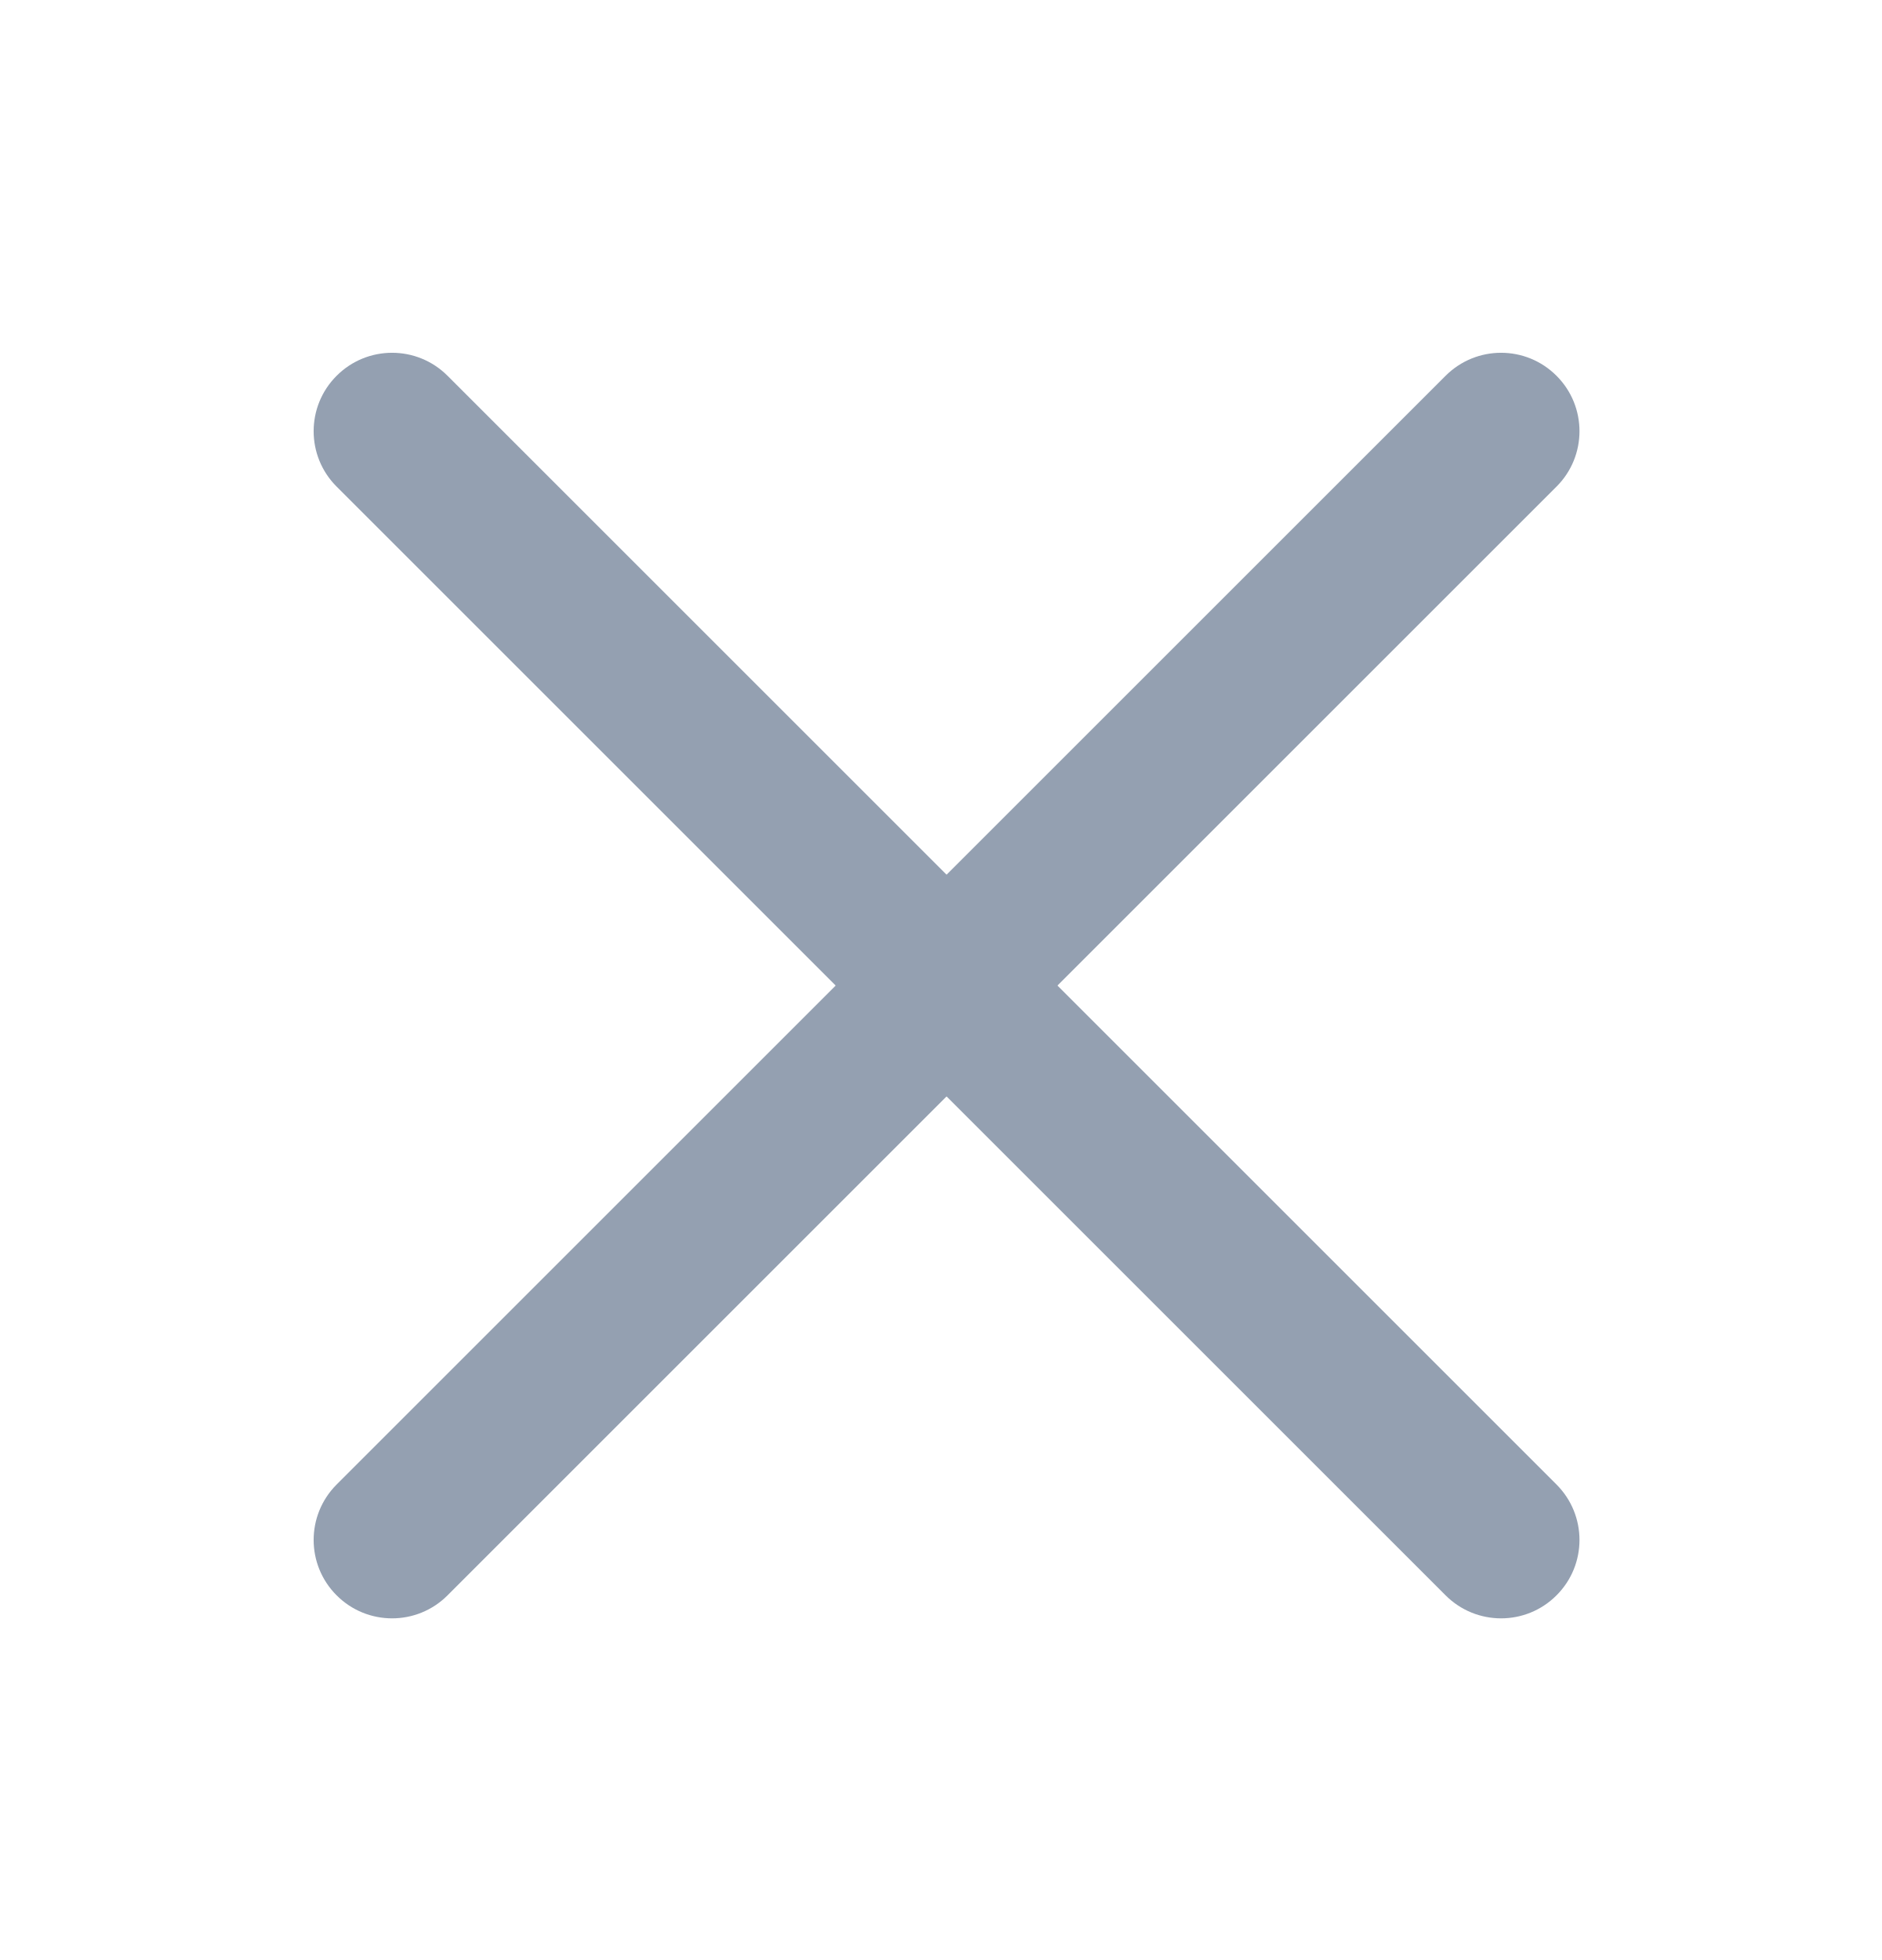
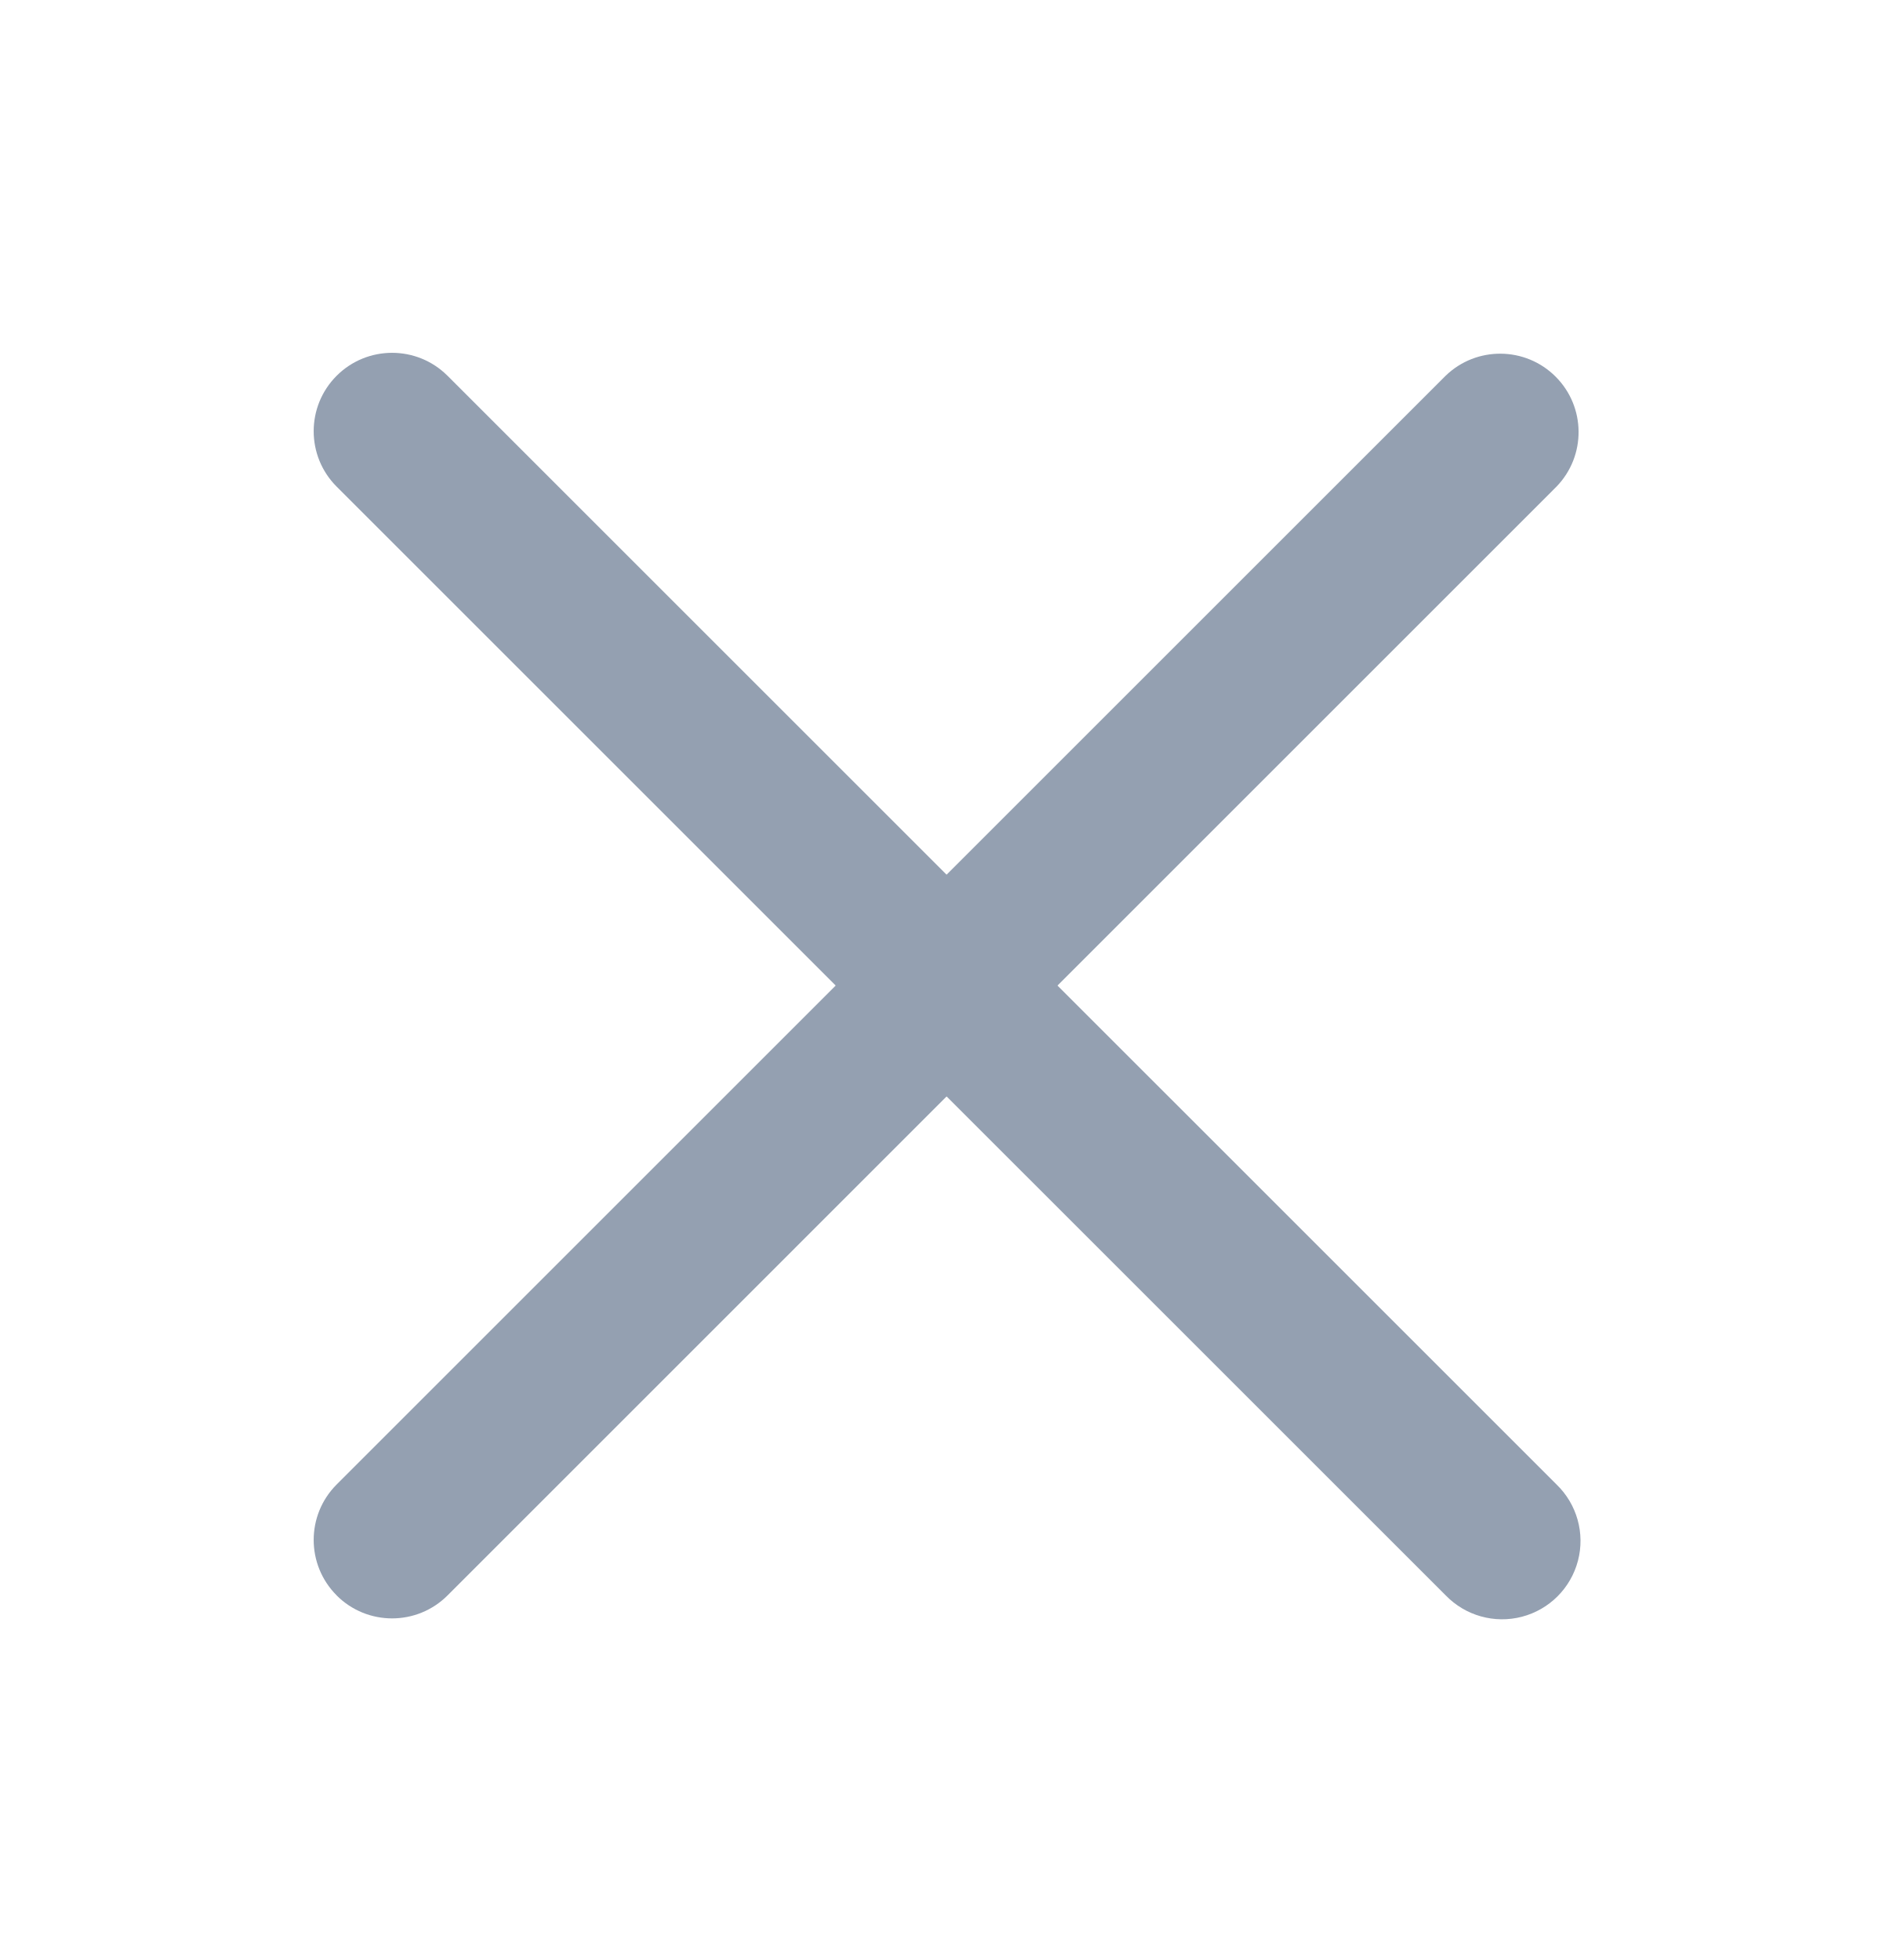
<svg xmlns="http://www.w3.org/2000/svg" width="24" height="25" viewBox="0 0 24 25" fill="none">
-   <path d="M4.293 4.793C4.683 4.402 5.317 4.402 5.707 4.793L19.849 18.935C20.24 19.326 20.24 19.959 19.849 20.349C19.459 20.74 18.826 20.74 18.435 20.349L4.293 6.207C3.902 5.817 3.902 5.183 4.293 4.793Z" fill="#94A0B1" />
-   <path d="M4.293 20.349C4.683 20.74 5.317 20.74 5.707 20.349L19.849 6.207C20.24 5.817 20.24 5.183 19.849 4.793C19.459 4.402 18.826 4.402 18.435 4.793L4.293 18.935C3.902 19.326 3.902 19.959 4.293 20.349Z" fill="#94A0B1" />
+   <path d="M4.293 4.793a1 1 0 011.414 0L19.85 18.935a1 1 0 11-1.414 1.414L4.293 6.207a1 1 0 010-1.414z" fill="#94A0B1" />
+   <path d="M4.293 20.35a1 1 0 001.414 0L19.85 6.206a1 1 0 00-1.414-1.414L4.293 18.935a1 1 0 000 1.414z" fill="#94A0B1" />
</svg>
